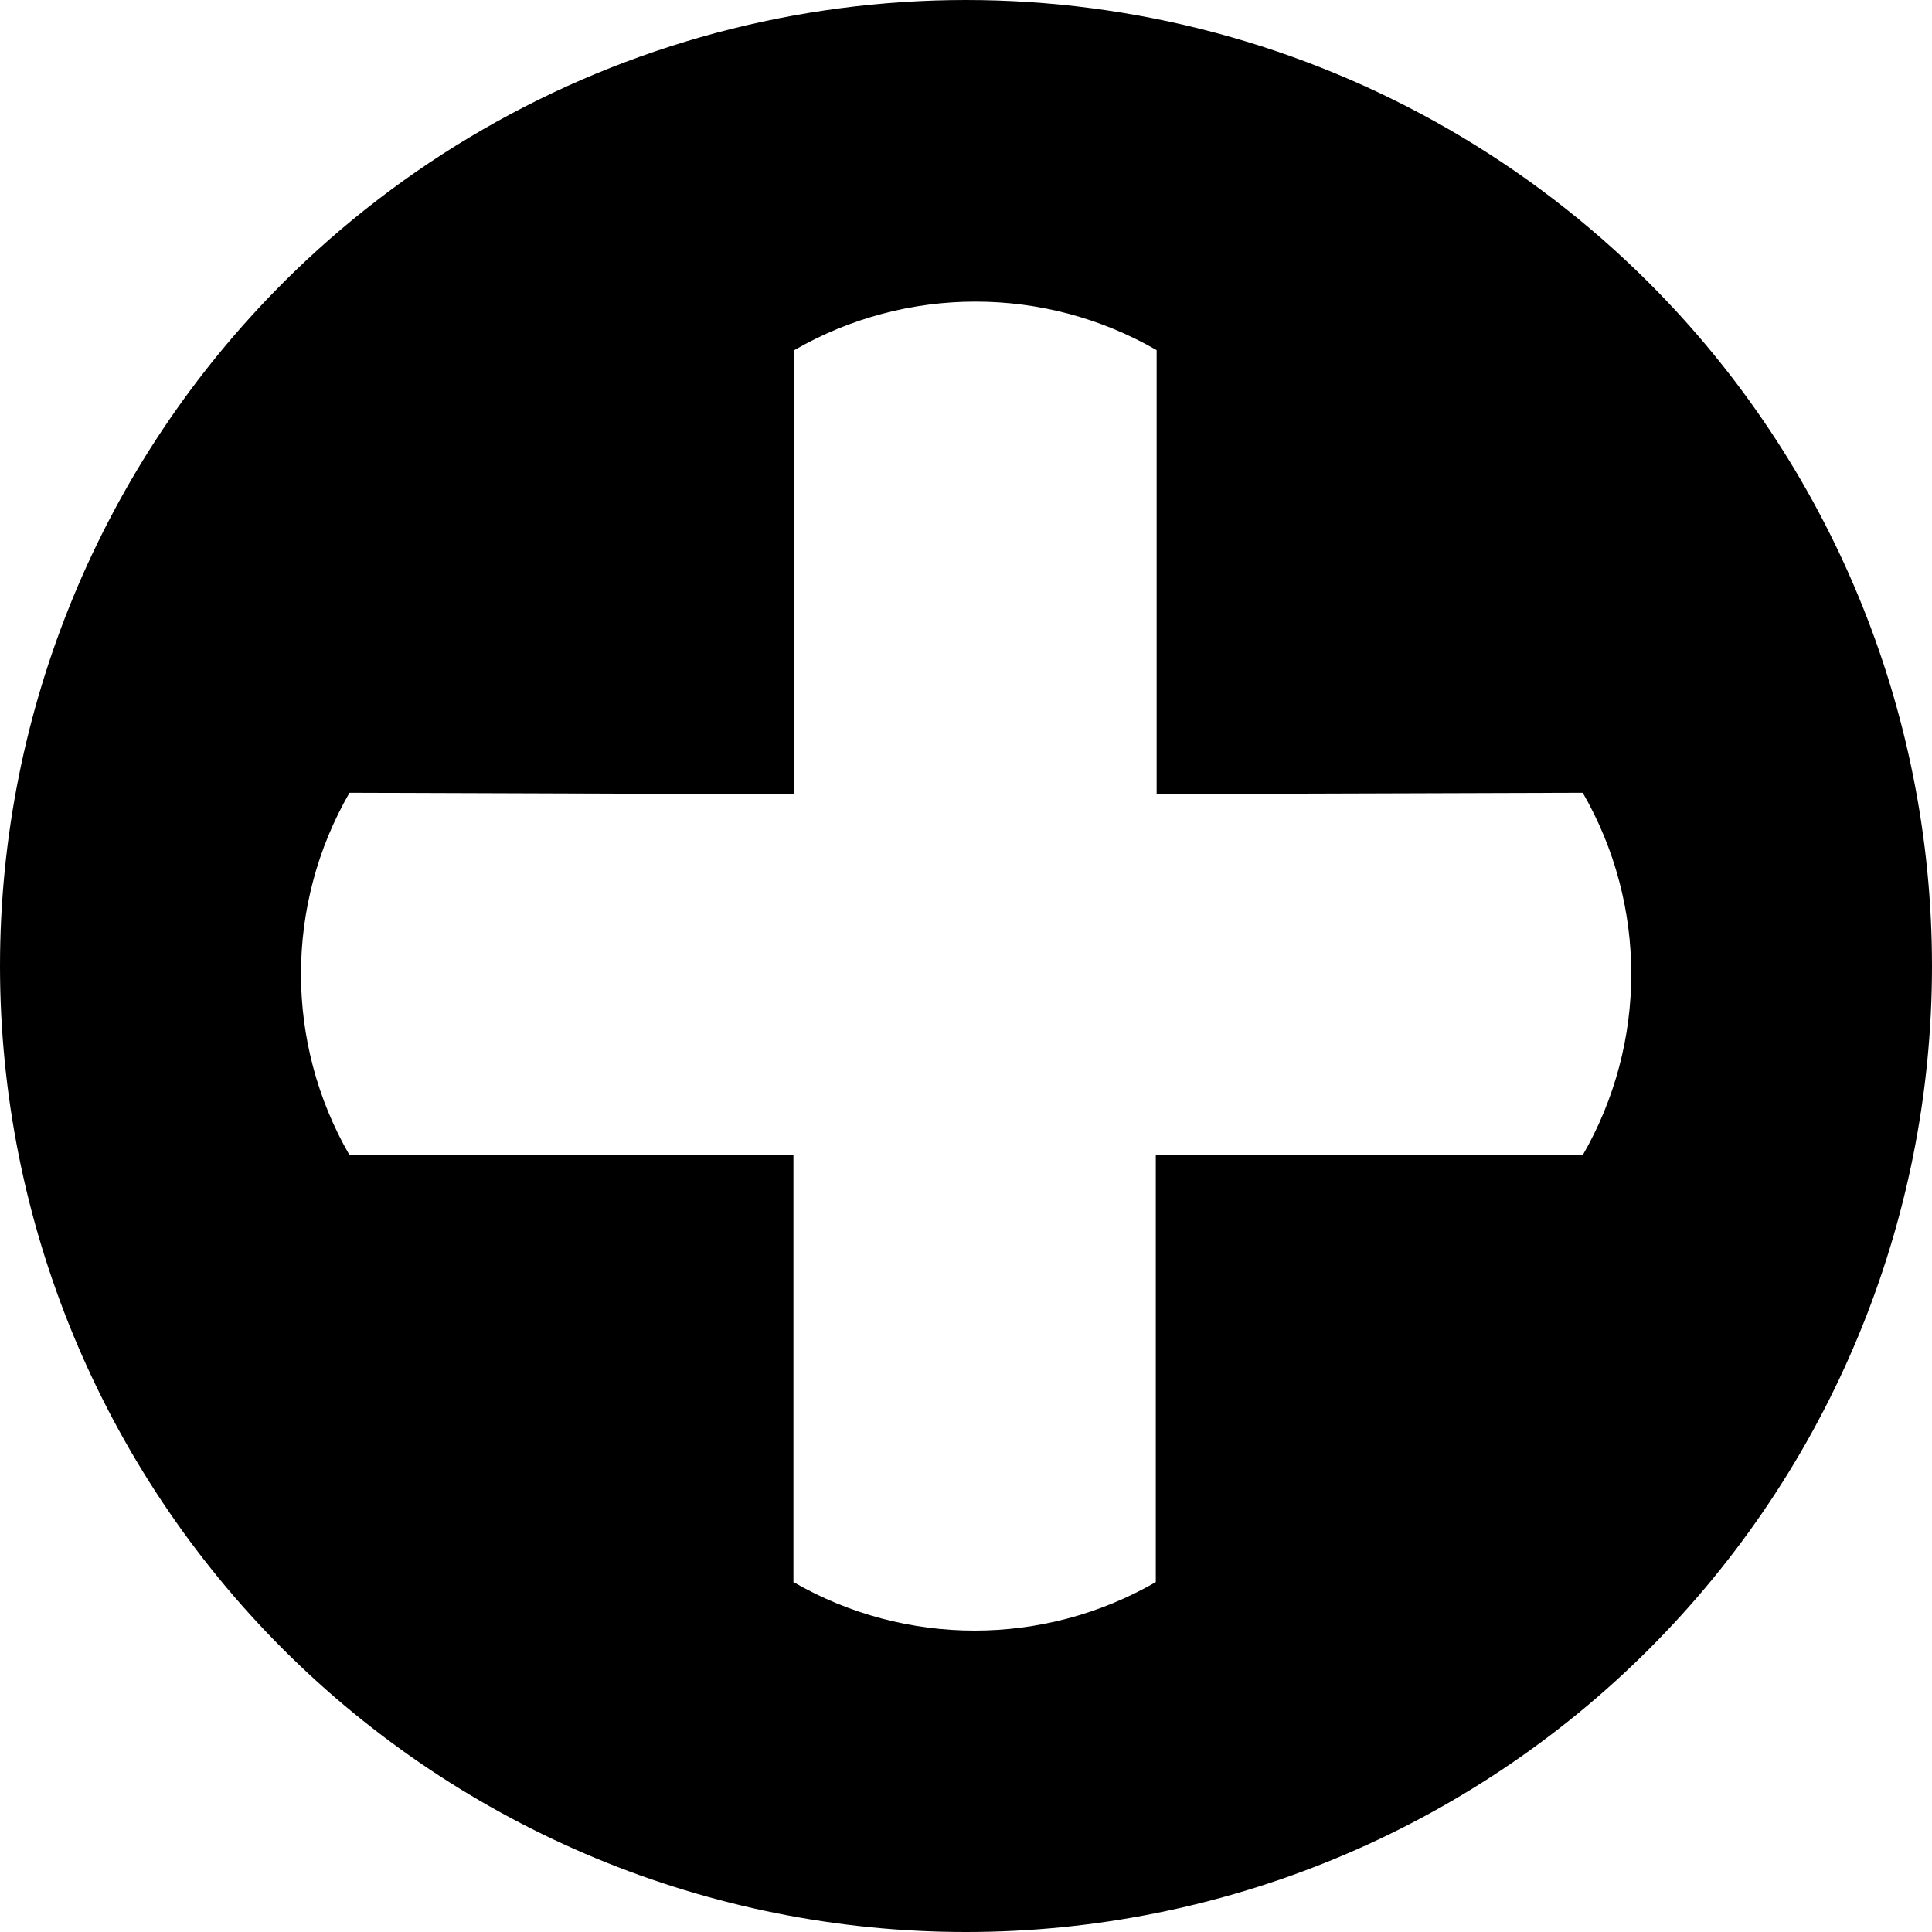
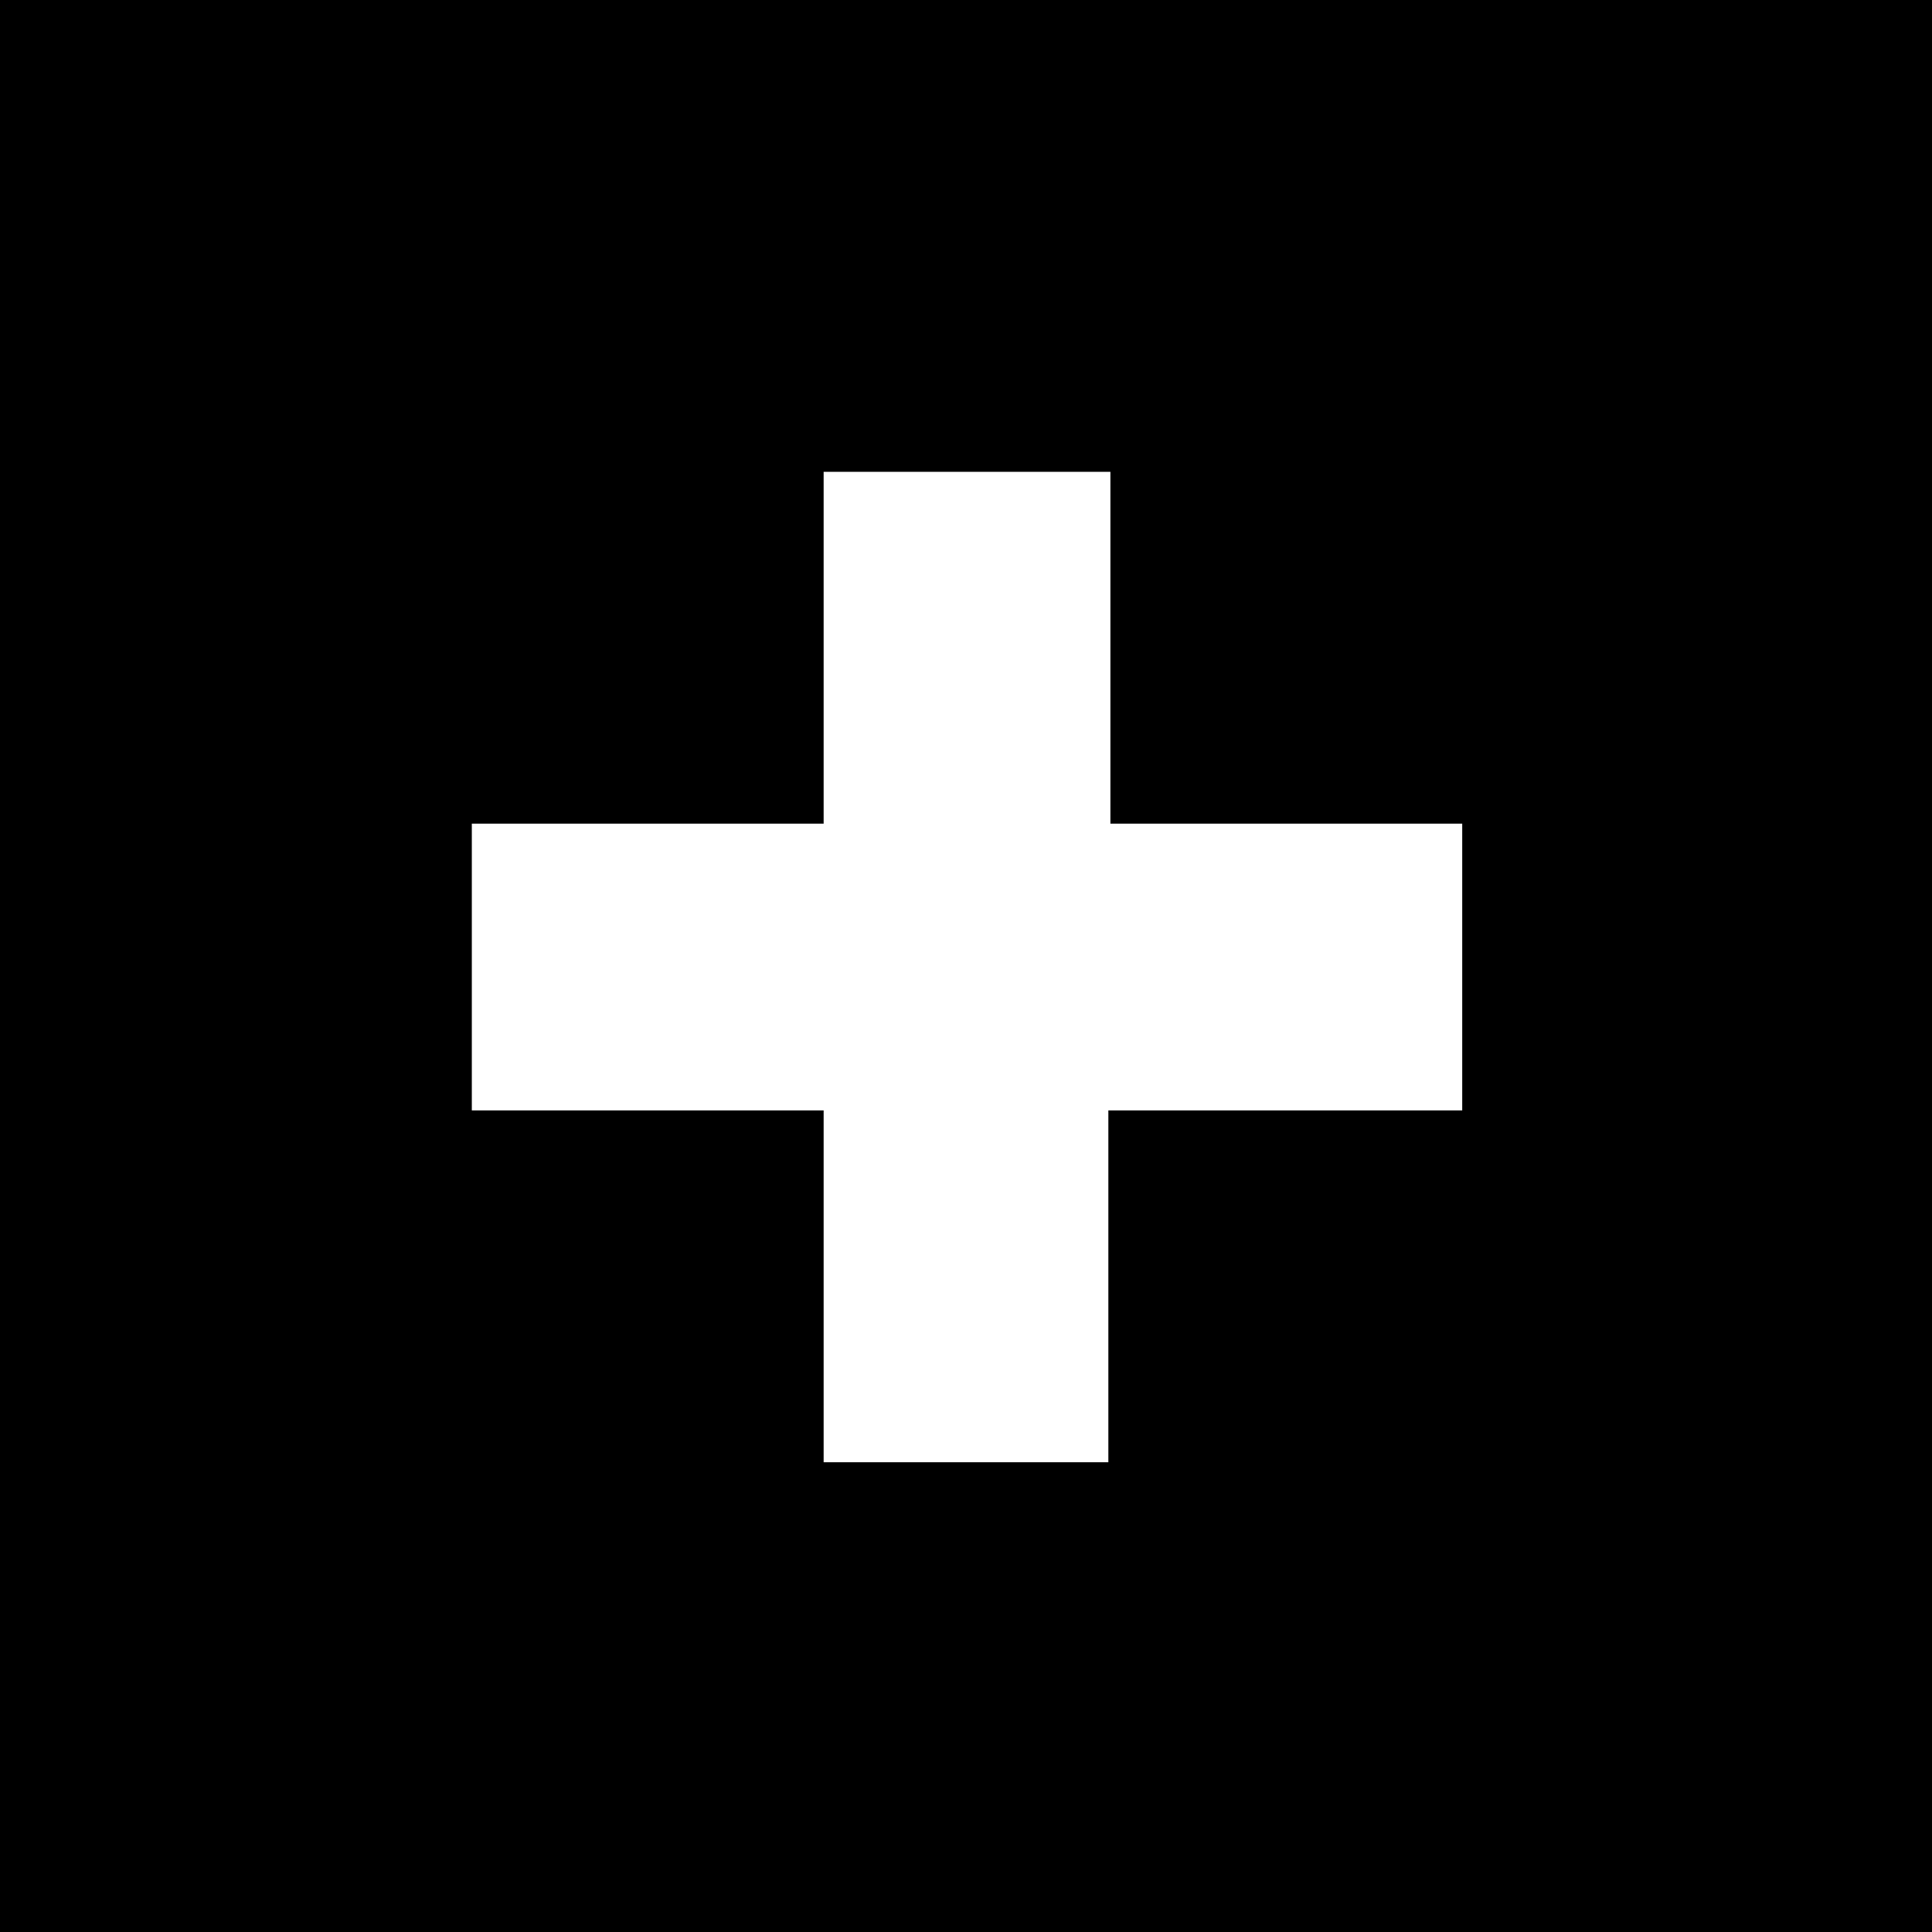
- <svg xmlns="http://www.w3.org/2000/svg" viewBox="98.001 28 503.998 503.999" width="503.998pt" height="503.999pt">
-   <path d="M 171.81 101.81 C 124.552 149.068 98.001 213.17 98.001 280 C 98.001 346.832 124.552 410.93 171.81 458.19 C 219.072 505.452 283.17 531.999 350 531.999 C 416.83 531.999 480.93 505.452 528.19 458.19 C 575.448 410.932 601.999 346.83 601.999 280 C 601.999 213.164 575.448 149.07 528.19 101.81 C 496.913 70.529 457.948 48.037 415.22 36.587 C 372.493 25.138 327.501 25.138 284.77 36.587 C 242.043 48.036 203.079 70.528 171.8 101.81 L 171.81 101.81 Z M 510.89 234.81 C 527.765 264.06 527.765 300.087 510.89 329.337 L 399.51 329.337 L 399.51 440.717 C 370.26 457.592 334.233 457.592 304.983 440.717 L 304.983 329.337 L 189.173 329.337 C 172.298 300.087 172.298 264.06 189.173 234.81 L 305.203 235.201 L 305.203 119.341 C 334.453 102.466 370.48 102.466 399.73 119.341 L 399.73 235.151 L 510.89 234.81 Z" />
+ <svg xmlns="http://www.w3.org/2000/svg" viewBox="84 14 532 532" width="532pt" height="532pt">
+   <path d="M 84 14 L 84 546 L 616 546 L 616 14 L 84 14 Z M 486.64 319.76 L 389.199 319.76 L 389.199 416.639 L 310.801 416.639 L 310.801 319.76 L 213.922 319.76 L 213.922 240.799 L 310.801 240.799 L 310.801 143.92 L 389.762 143.92 L 389.762 240.799 L 486.641 240.799 L 486.64 319.76 Z" />
</svg>
